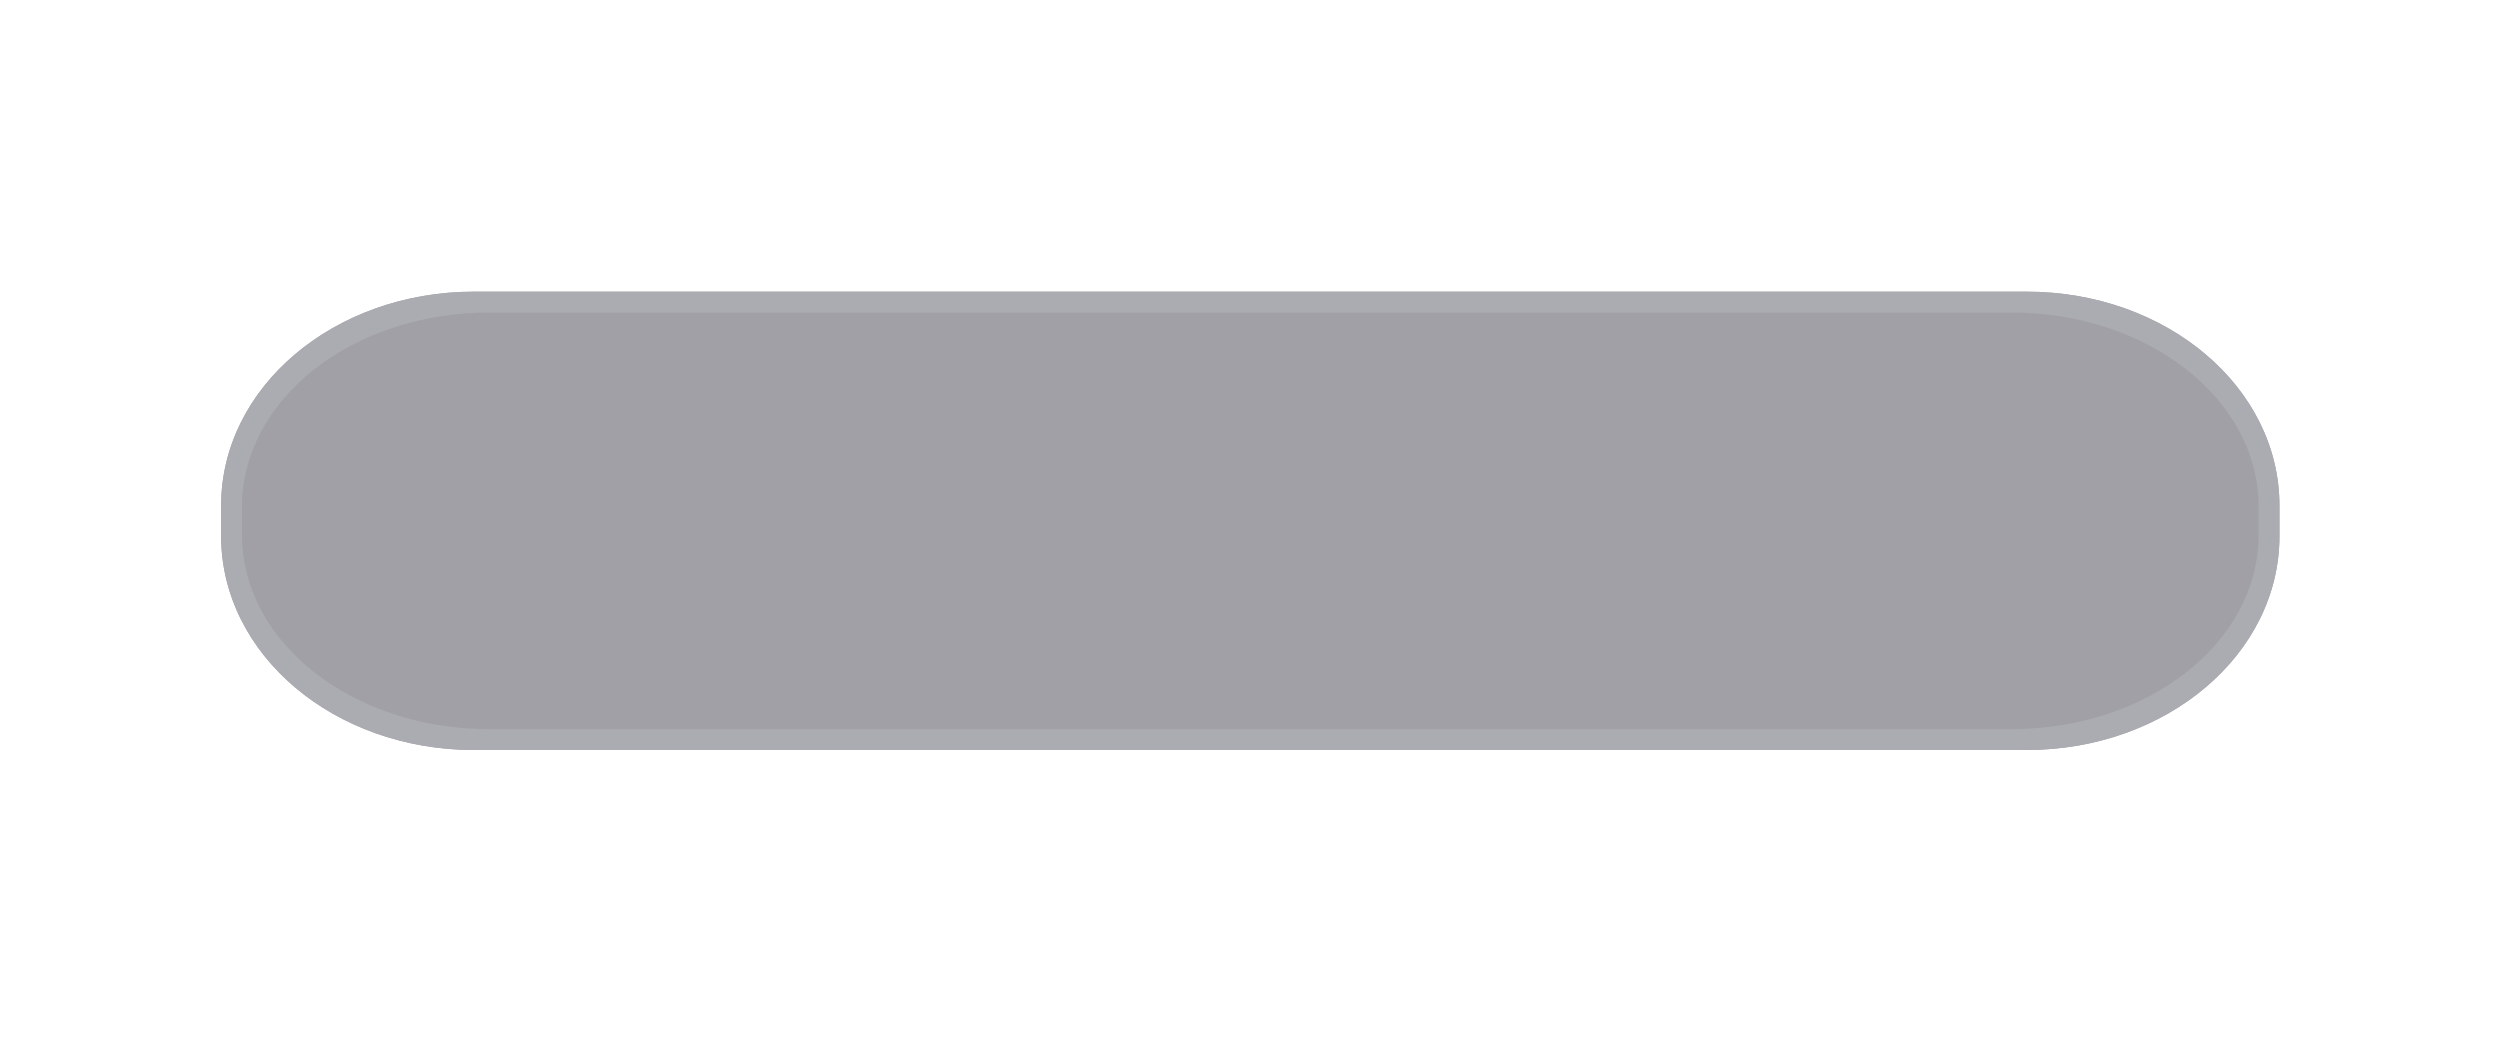
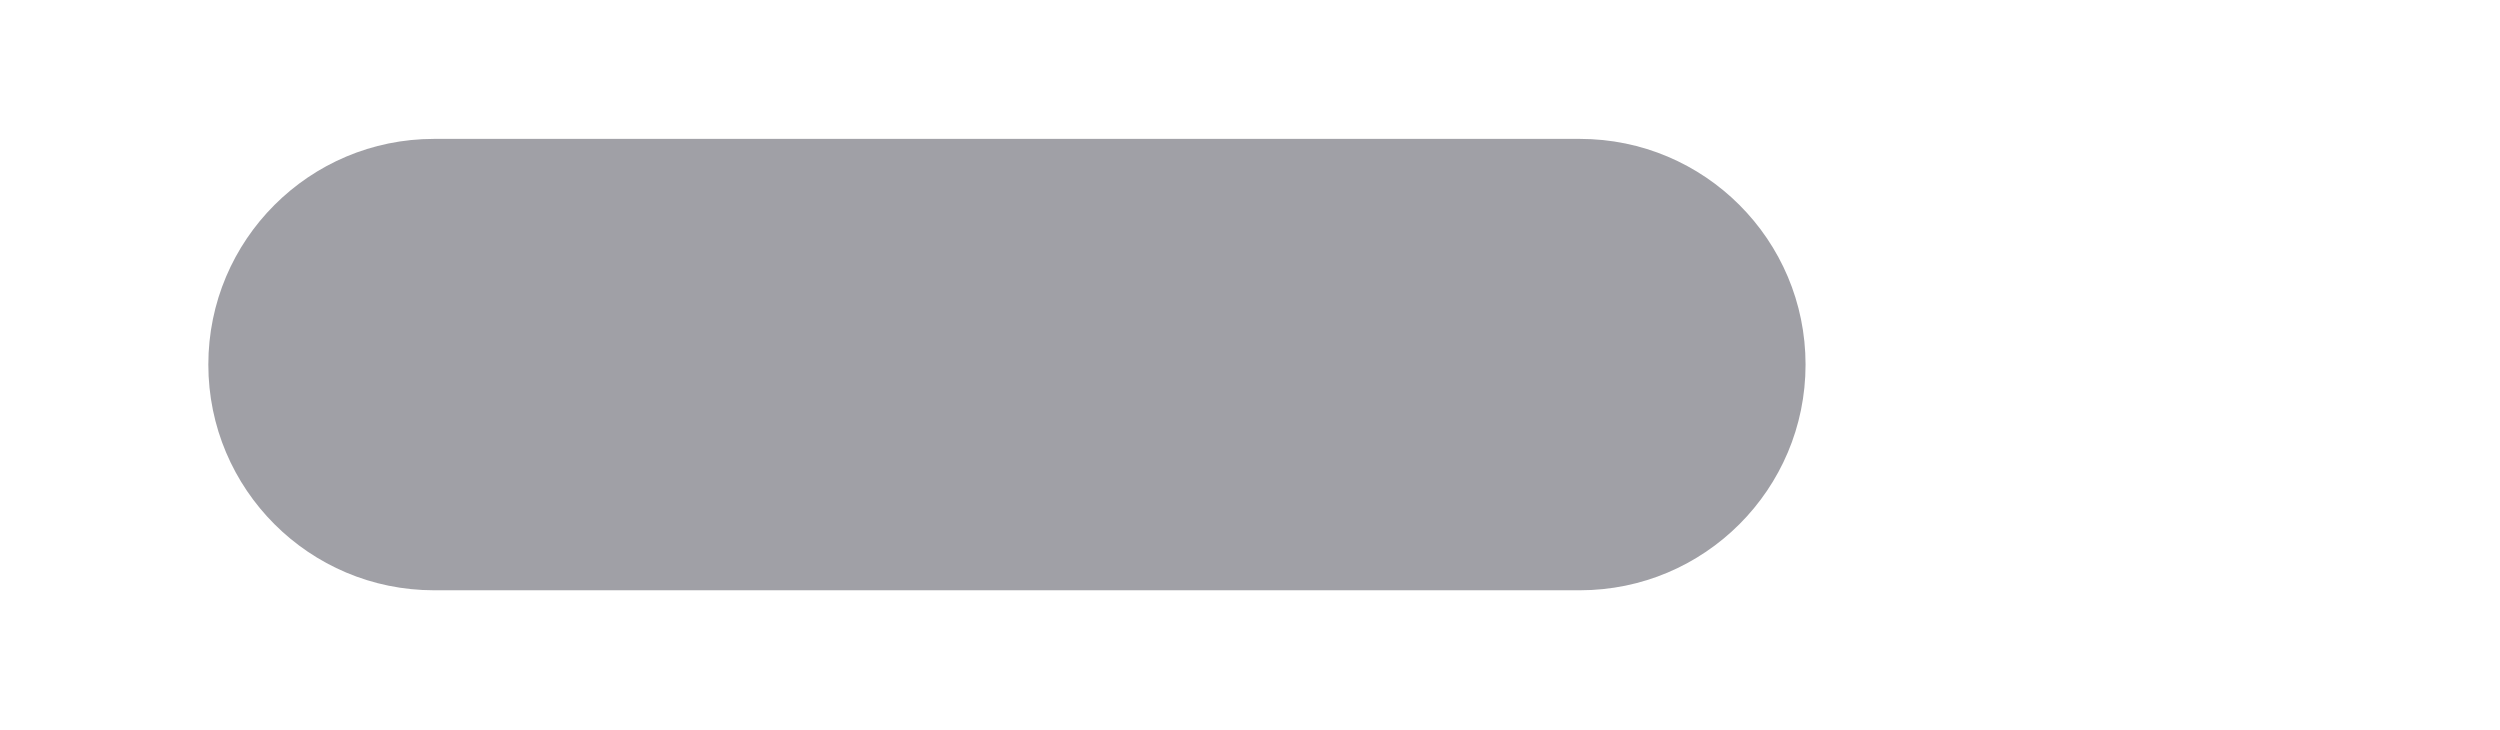
- <svg xmlns="http://www.w3.org/2000/svg" xmlns:xlink="http://www.w3.org/1999/xlink" width="60" height="25" id="svg7539" version="1.1">
+ <svg xmlns="http://www.w3.org/2000/svg" xmlns:xlink="http://www.w3.org/1999/xlink" width="72" height="21" id="svg7539" version="1.1">
  <defs id="defs7541">
-     <marker orient="auto" refY="0.0" refX="0.0" id="Arrow1Lend" style="overflow:visible;">
-       <path id="path3813" d="M 0.0,0.0 L 5.0,-5.0 L -12.5,0.0 L 5.0,5.0 L 0.0,0.0 z " style="fill-rule:evenodd;stroke:#000000;stroke-width:1.0pt;" transform="scale(0.8) rotate(180) translate(12.5,0)" />
+     <marker orient="auto" refY="0" refX="0" id="Arrow1Lend" style="overflow:visible">
+       <path id="path3813" d="M 0,0 5,-5 -12.5,0 5,5 0,0 Z" style="fill-rule:evenodd;stroke:#000000;stroke-width:1pt" transform="matrix(-0.8,0,0,-0.8,-10,0)" />
    </marker>
-     <marker orient="auto" refY="0.0" refX="0.0" id="Arrow1Lstart" style="overflow:visible">
-       <path id="path3810" d="M 0.0,0.0 L 5.0,-5.0 L -12.5,0.0 L 5.0,5.0 L 0.0,0.0 z " style="fill-rule:evenodd;stroke:#000000;stroke-width:1.0pt" transform="scale(0.8) translate(12.5,0)" />
+     <marker orient="auto" refY="0" refX="0" id="Arrow1Lstart" style="overflow:visible">
+       <path id="path3810" d="M 0,0 5,-5 -12.5,0 5,5 0,0 Z" style="fill-rule:evenodd;stroke:#000000;stroke-width:1pt" transform="matrix(0.8,0,0,0.8,10,0)" />
    </marker>
    <linearGradient id="linearGradient3837">
      <stop style="stop-color:#000000;stop-opacity:0.447;" offset="0" id="stop3839" />
      <stop id="stop3841" offset="0.476" style="stop-color:#000000;stop-opacity:0.275;" />
      <stop style="stop-color:#000000;stop-opacity:0.255;" offset="0.974" id="stop3843" />
      <stop style="stop-color:#000000;stop-opacity:0.188;" offset="1" id="stop3845" />
    </linearGradient>
    <linearGradient id="linearGradient3819">
      <stop style="stop-color:#000000;stop-opacity:0.447;" offset="0" id="stop3821" />
      <stop id="stop3823" offset="0.048" style="stop-color:#000000;stop-opacity:1" />
      <stop style="stop-color:#000000;stop-opacity:0.255;" offset="0.974" id="stop3825" />
      <stop style="stop-color:#000000;stop-opacity:0.188;" offset="1" id="stop3827" />
    </linearGradient>
    <linearGradient xlink:href="#linearGradient4929-9-0-03-2-2-2-3-9-7-3-7-7-2-6-3-4-7-3-3" id="linearGradient7362" gradientUnits="userSpaceOnUse" gradientTransform="matrix(0.7662338,0,0,1.095238,-297.6493,-420.3883)" x1="617.509" y1="446.545" x2="617.509" y2="457.801" />
    <linearGradient id="linearGradient4929-9-0-03-2-2-2-3-9-7-3-7-7-2-6-3-4-7-3-3">
      <stop id="stop4931-7-3-3-9-6-4-6-1-9-5-2-4-0-3-4-8-9-6-8" style="stop-color:#ffffff;stop-opacity:1" offset="0" />
      <stop id="stop4933-0-1-2-7-9-6-0-7-8-0-4-1-4-6-6-1-0-2-4" style="stop-color:#ffffff;stop-opacity:0" offset="1" />
    </linearGradient>
    <linearGradient xlink:href="#linearGradient4695-1-4-3-5-0-6" id="linearGradient7365" gradientUnits="userSpaceOnUse" gradientTransform="matrix(0.2422908,0,0,0.9047619,83.97378,-280.6678)" x1="292.857" y1="211.076" x2="292.857" y2="233.827" />
    <linearGradient id="linearGradient4695-1-4-3-5-0-6">
      <stop id="stop4697-9-9-7-0-1-5" style="stop-color:#000000;stop-opacity:0.33;" offset="0" />
      <stop id="stop4699-5-8-9-0-4-0" style="stop-color:#000000;stop-opacity:0" offset="1" />
    </linearGradient>
    <linearGradient id="linearGradient4751-5-4-1-2-9-1-2-3-365-589-154-4-7-64-3-8-6-5-3">
      <stop id="stop9737-3-0-8-1-8-3-3-0" style="stop-color:#ffffff;stop-opacity:1" offset="0" />
      <stop id="stop9739-4-8-0-7-48-9-7-7" style="stop-color:#ebebeb;stop-opacity:1" offset="1" />
    </linearGradient>
    <linearGradient y2="266.218" x2="257.578" y1="289.329" x1="257.578" gradientTransform="matrix(2.065481,0,0,1.038461,-6.556808,-369.6725)" gradientUnits="userSpaceOnUse" id="linearGradient7810" xlink:href="#linearGradient4751-5-4-1-2-9-1-2-3-365-589-154-4-7-64-3-8-6-5-3" />
    <linearGradient gradientTransform="matrix(0.4117647,0,0,0.4117647,-2.17647,-3)" gradientUnits="userSpaceOnUse" xlink:href="#linearGradient4215-8-4-7-28" id="linearGradient6387" y2="8.093" x2="38.977" y1="59.968" x1="38.977" />
    <linearGradient gradientTransform="matrix(0.5135135,0,0,0.5135135,-25.83613,-2.02128)" gradientUnits="userSpaceOnUse" xlink:href="#linearGradient4011-9-9-70-6-4" id="linearGradient6377" y2="44.341" x2="71.204" y1="6.238" x1="71.204" />
    <linearGradient id="linearGradient4215-8-4-7-28">
      <stop offset="0" style="stop-color:#bdbdbd;stop-opacity:1;" id="stop4217-1-2-7-5" />
      <stop offset="1" style="stop-color:#bdbdbd;stop-opacity:1;" id="stop4219-3-4-5-0" />
    </linearGradient>
    <linearGradient id="linearGradient4011-9-9-70-6-4">
      <stop offset="0" style="stop-color:#ffffff;stop-opacity:1" id="stop4013-5-4-3-4-3" />
      <stop offset="0.508" style="stop-color:#ffffff;stop-opacity:0.235" id="stop4015-1-5-70-6-7" />
      <stop offset="0.835" style="stop-color:#ffffff;stop-opacity:0.157" id="stop4017-7-0-13-7-0" />
      <stop offset="1" style="stop-color:#ffffff;stop-opacity:0.392" id="stop4019-1-12-7-5-0" />
    </linearGradient>
    <linearGradient xlink:href="#linearGradient27416-1" id="linearGradient3012" gradientUnits="userSpaceOnUse" gradientTransform="matrix(2.785809,0,0,0.9719081,-1785.294,-614.8992)" x1="731.057" y1="654.815" x2="731.057" y2="619.307" />
    <linearGradient id="linearGradient27416-1">
      <stop id="stop27420-2" style="stop-color:#55c1ec;stop-opacity:1" offset="0" />
      <stop id="stop27422-3" style="stop-color:#3689e6;stop-opacity:1" offset="1" />
    </linearGradient>
    <linearGradient y2="619.307" x2="731.057" y1="654.815" x1="731.057" gradientTransform="matrix(2.785809,0,0,0.9719081,-1900.78,-706.9847)" gradientUnits="userSpaceOnUse" id="linearGradient6179" xlink:href="#linearGradient27416-1" />
    <linearGradient id="linearGradient27416-1-7">
      <stop id="stop27420-2-2" style="stop-color:#55c1ec;stop-opacity:1" offset="0" />
      <stop id="stop27422-3-0" style="stop-color:#3689e6;stop-opacity:1" offset="1" />
    </linearGradient>
    <linearGradient y2="619.307" x2="731.057" y1="654.815" x1="731.057" gradientTransform="matrix(2.785809,0,0,0.9719081,-1783.794,-616.399)" gradientUnits="userSpaceOnUse" id="linearGradient3063" xlink:href="#linearGradient27416-1-7" />
    <linearGradient xlink:href="#linearGradient3768" id="linearGradient3818" gradientUnits="userSpaceOnUse" x1="8" y1="1" x2="8" y2="14" gradientTransform="matrix(0.8666702,0,0,0.9285741,1.066641,1037.397)" />
    <linearGradient id="linearGradient3768">
      <stop id="stop3770" offset="0" style="stop-color:#000000;stop-opacity:0.447;" />
      <stop style="stop-color:#000000;stop-opacity:0.275;" offset="0.078" id="stop3778" />
      <stop id="stop3774" offset="0.974" style="stop-color:#000000;stop-opacity:0.255;" />
      <stop id="stop3776" offset="1" style="stop-color:#000000;stop-opacity:0.188;" />
    </linearGradient>
    <linearGradient y2="14" x2="8" y1="1" x1="8" gradientTransform="matrix(0.8666702,0,0,0.9285741,95.06665,-87.96501)" gradientUnits="userSpaceOnUse" id="linearGradient3021" xlink:href="#linearGradient3768" />
    <linearGradient xlink:href="#linearGradient4215-8-4-7-28" id="linearGradient3816" x1="142" y1="-90" x2="142" y2="-69" gradientUnits="userSpaceOnUse" gradientTransform="matrix(1.003107,0,0,0.6750992,-0.4535751,-26.49162)" />
    <linearGradient xlink:href="#linearGradient4695-1-4-3-5-0-6" id="linearGradient3897" gradientUnits="userSpaceOnUse" gradientTransform="matrix(0.2422908,0,0,0.9047619,82.47354,-289.1678)" x1="292.857" y1="211.076" x2="292.857" y2="233.827" />
  </defs>
-   <g id="layer1" transform="translate(-116,93)">
-     <rect style="fill:#a0a0a6;fill-opacity:1;stroke-width:0;stroke-miterlimit:4;stroke-dasharray:none" id="rect4620" width="49.4" height="11" x="121.307" y="-86" rx="6.067" ry="5.133" />
-     <path style="fill:#ababb2;fill-opacity:1;stroke-width:0;stroke-miterlimit:4;stroke-dasharray:none" d="M 11.373 7 C 8.012 7 5.307 9.289 5.307 12.133 L 5.307 12.867 C 5.307 15.711 8.012 18 11.373 18 L 48.641 18 C 52.002 18 54.707 15.711 54.707 12.867 L 54.707 12.133 C 54.707 9.289 52.002 7 48.641 7 L 11.373 7 z M 11.75 7.5 L 48.264 7.5 C 51.557 7.5 54.207 9.581 54.207 12.166 L 54.207 12.834 C 54.207 15.419 51.557 17.5 48.264 17.5 L 11.75 17.5 C 8.457 17.5 5.807 15.419 5.807 12.834 L 5.807 12.166 C 5.807 9.581 8.457 7.5 11.75 7.5 z " transform="translate(116,-93)" id="rect4205" />
+   <g id="layer1" transform="translate(-116,89)">
+     <rect ry="6.5" rx="6.5" y="-85" x="122" height="13" width="46" id="rect3137" style="opacity:1;fill:#a0a0a6;fill-opacity:1;stroke-width:0;stroke-miterlimit:4;stroke-dasharray:none" />
  </g>
</svg>
